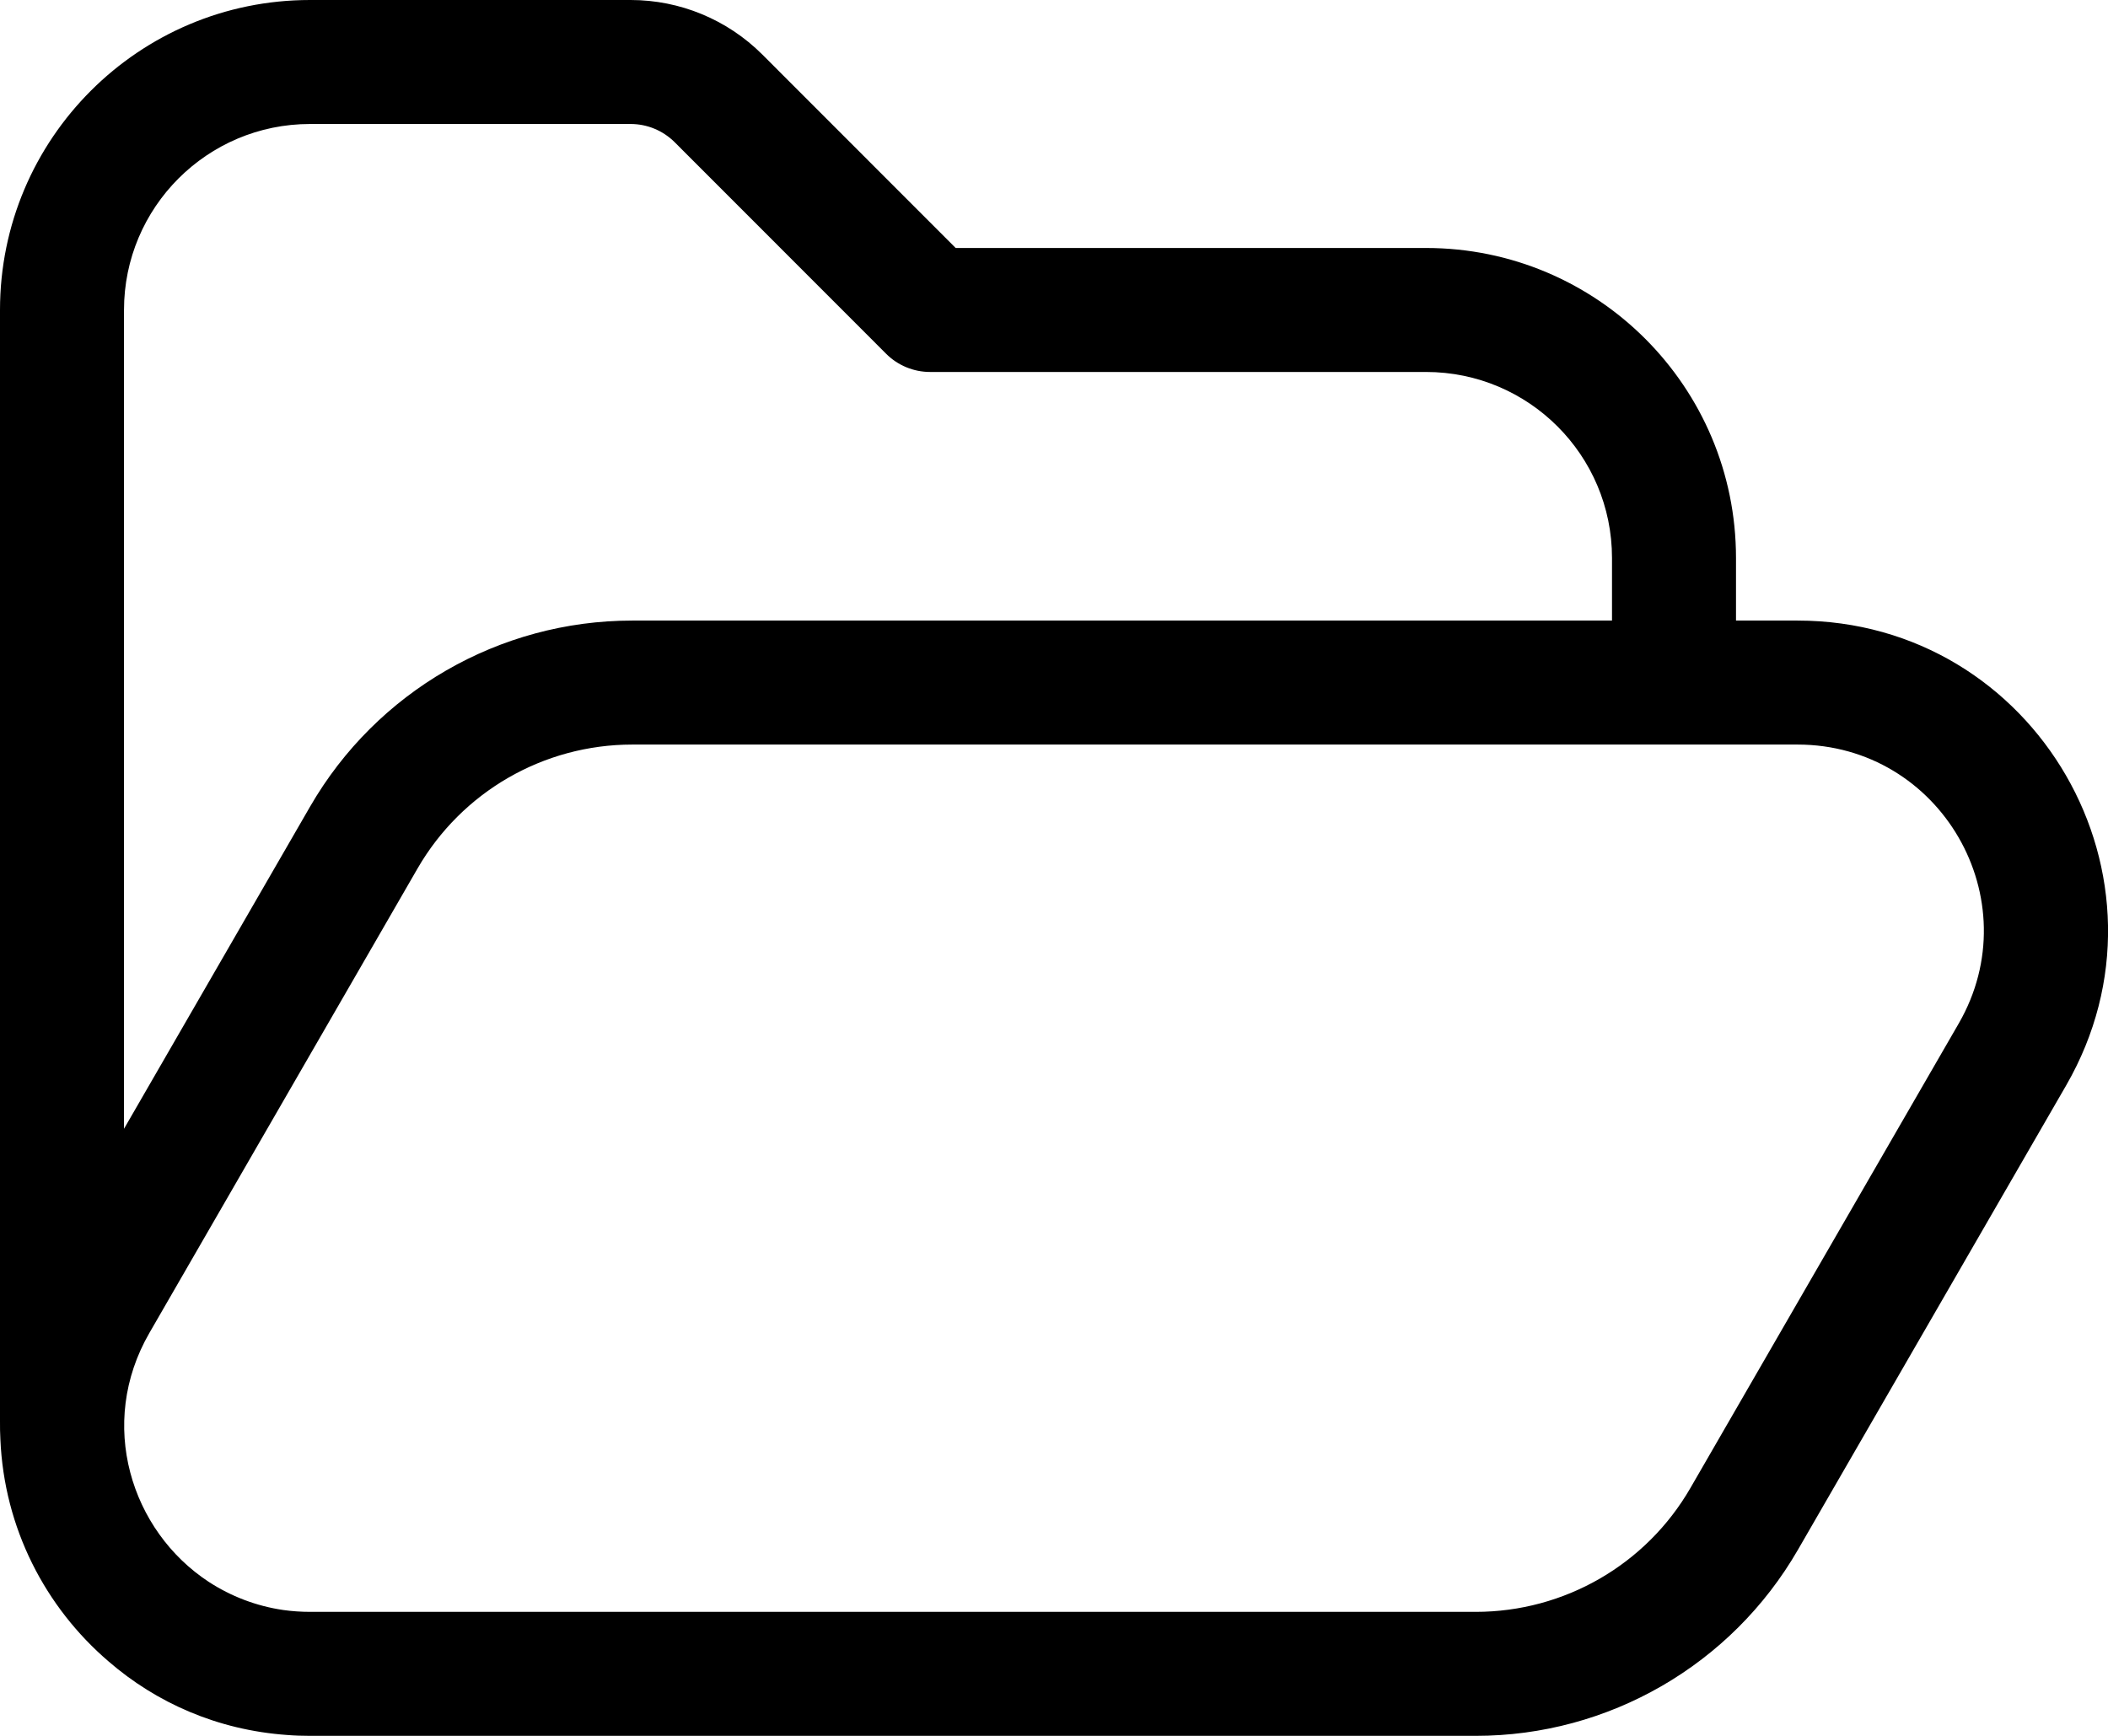
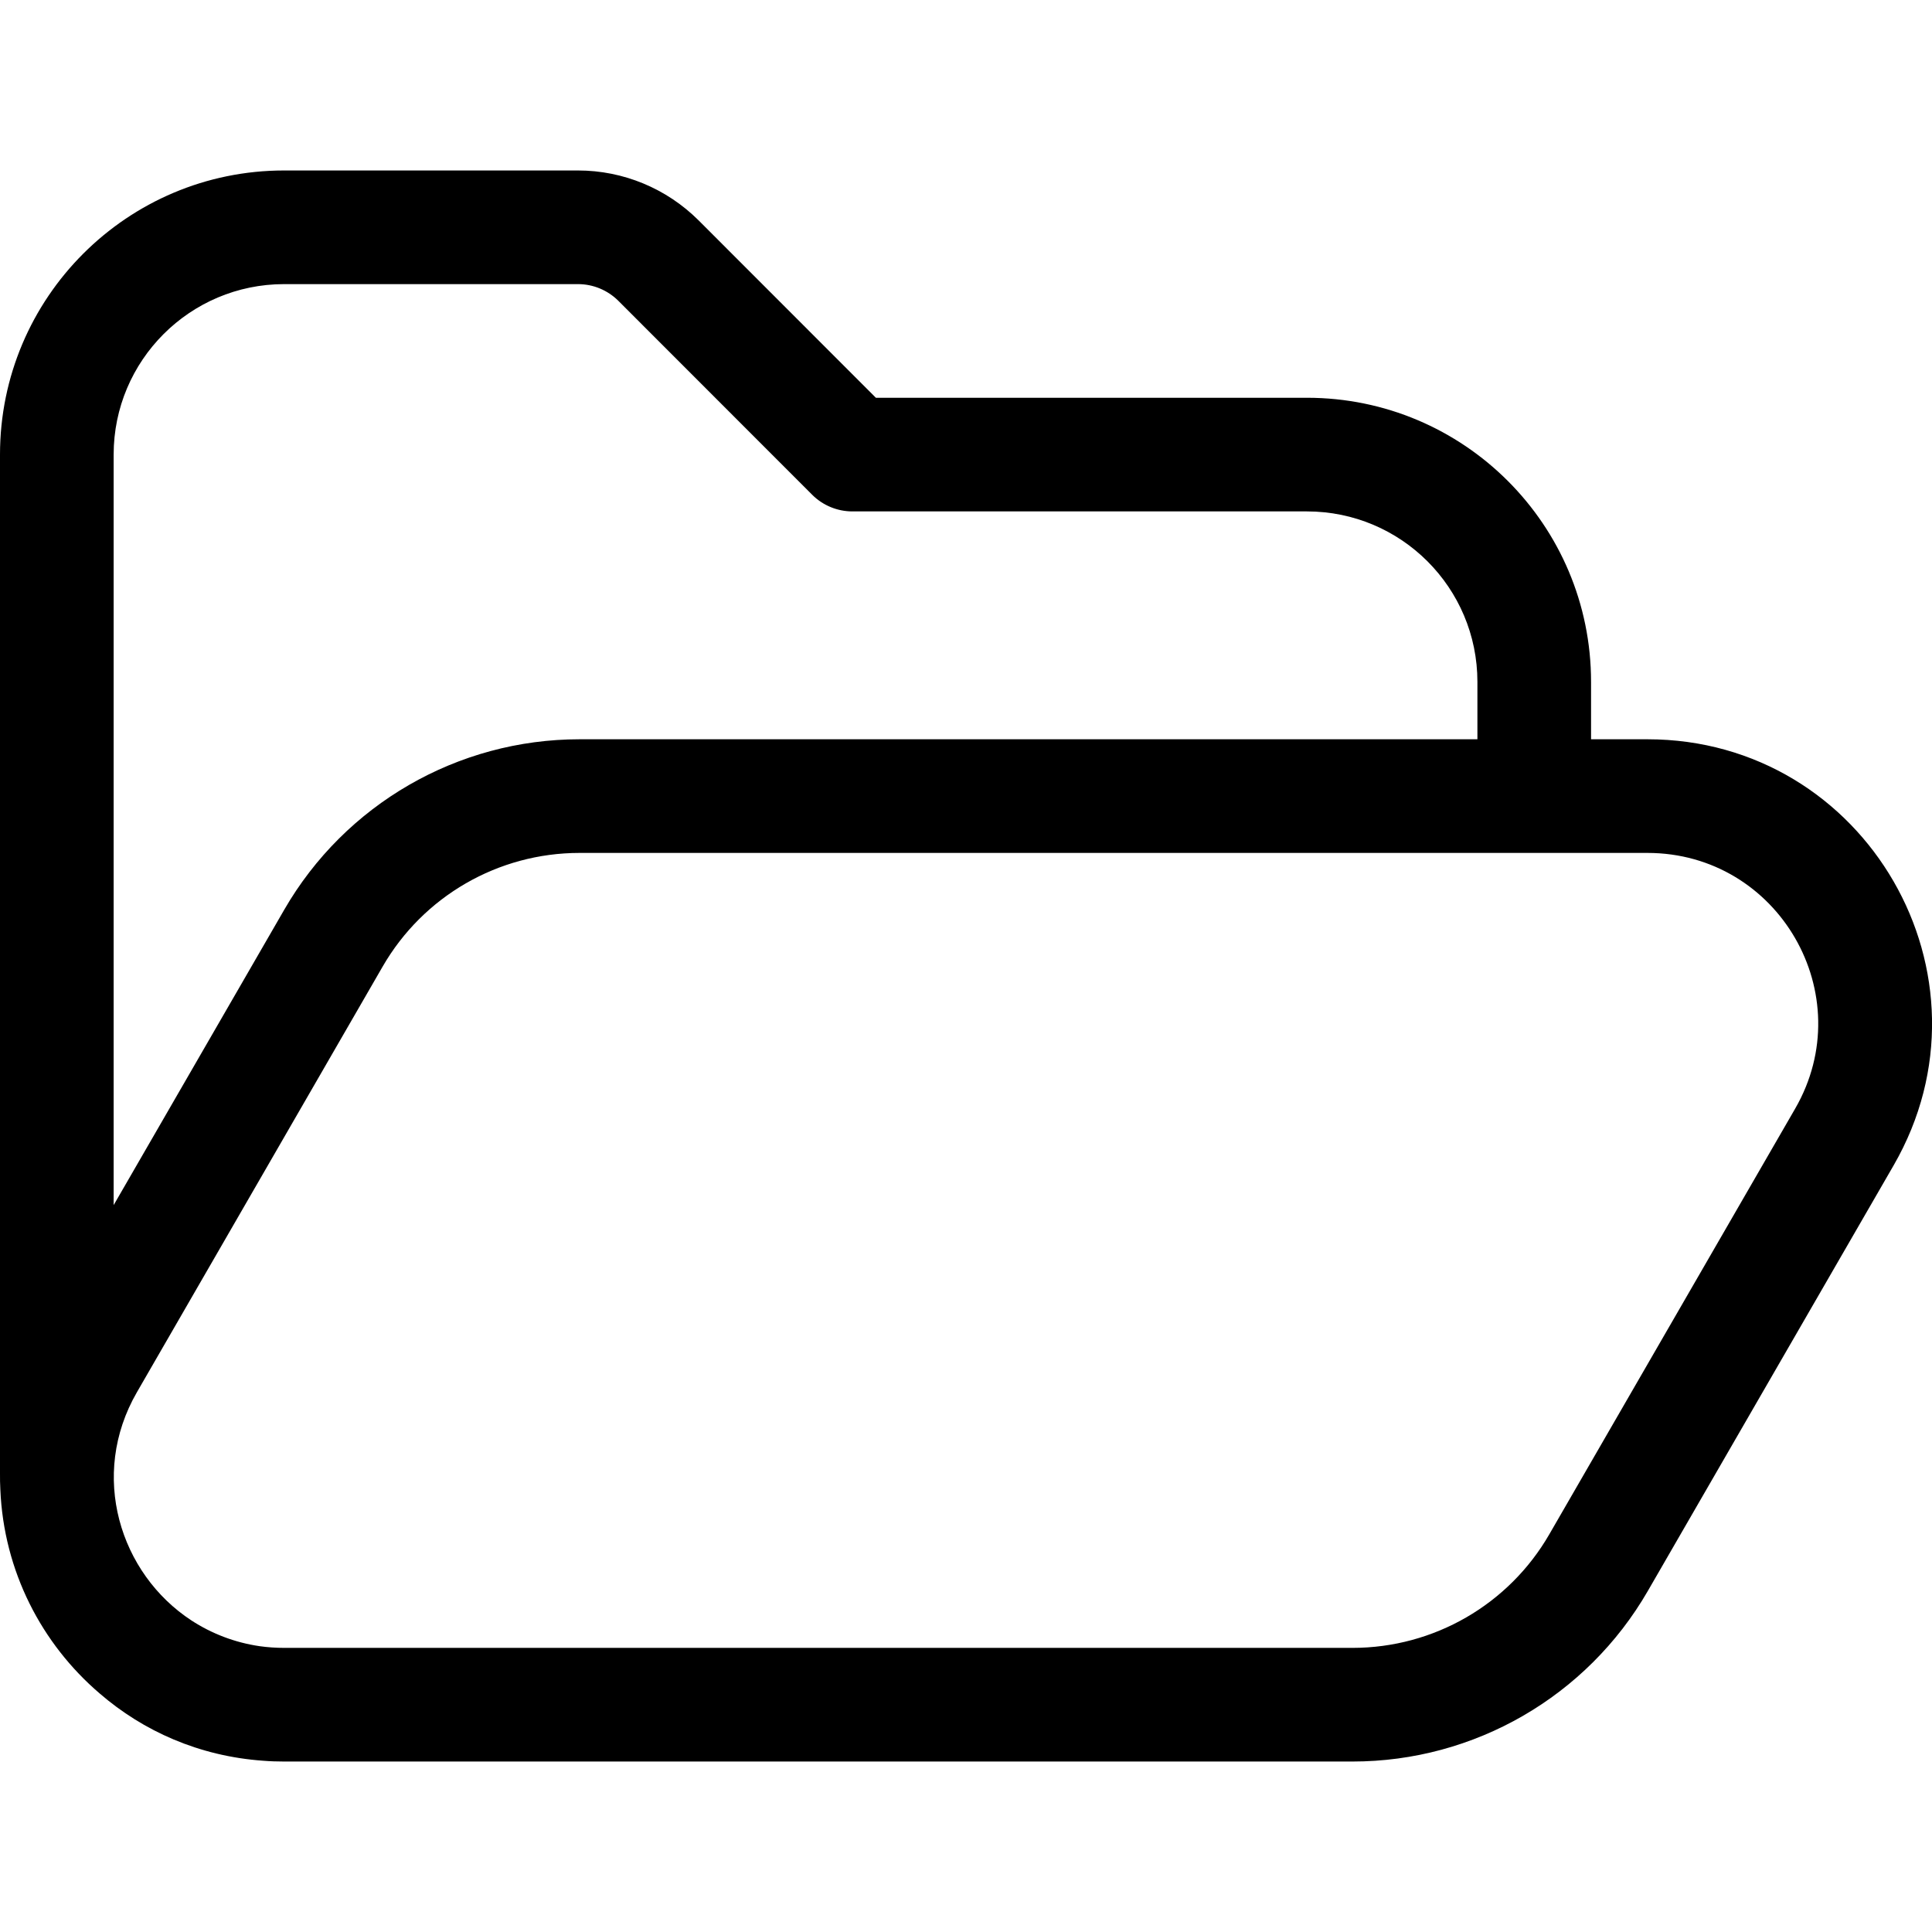
- <svg xmlns="http://www.w3.org/2000/svg" width="17" height="14" viewBox="2 3 17 14">
+ <svg xmlns="http://www.w3.org/2000/svg" width="17" height="17" viewBox="2 1.5 17 17">
  <path d="M3 5.5V12.104L4.501 9.505C5.037 8.577 6.027 8.005 7.099 8.005L15 8.005V7.5C15 6.672 14.329 6 13.5 6H9.5C9.368 6 9.24 5.947 9.147 5.854L7.44 4.146C7.346 4.053 7.219 4 7.086 4H4.5C3.672 4 3 4.672 3 5.5ZM4.284 15.985C4.355 15.995 4.428 16 4.504 16H13.901C14.616 16 15.276 15.619 15.633 15L17.796 11.255C18.373 10.255 17.651 9.005 16.496 9.005L7.099 9.005C6.384 9.005 5.724 9.386 5.367 10.005L3.205 13.75C2.782 14.482 3.055 15.347 3.685 15.759C3.862 15.874 4.065 15.953 4.284 15.985ZM2 14.461V5.5C2 4.119 3.12 3 4.5 3H7.086C7.484 3 7.865 3.158 8.147 3.439L9.707 5H13.5C14.881 5 16 6.119 16 7.5V8.005H16.496C18.421 8.005 19.624 10.088 18.662 11.755L16.499 15.5C15.963 16.428 14.973 17 13.901 17H4.5C4.438 17 4.376 16.998 4.315 16.993C3.753 16.953 3.261 16.733 2.877 16.401C2.366 15.964 2.033 15.325 2.003 14.607C2 14.559 2 14.51 2 14.461Z" fill="#000" />
</svg>
